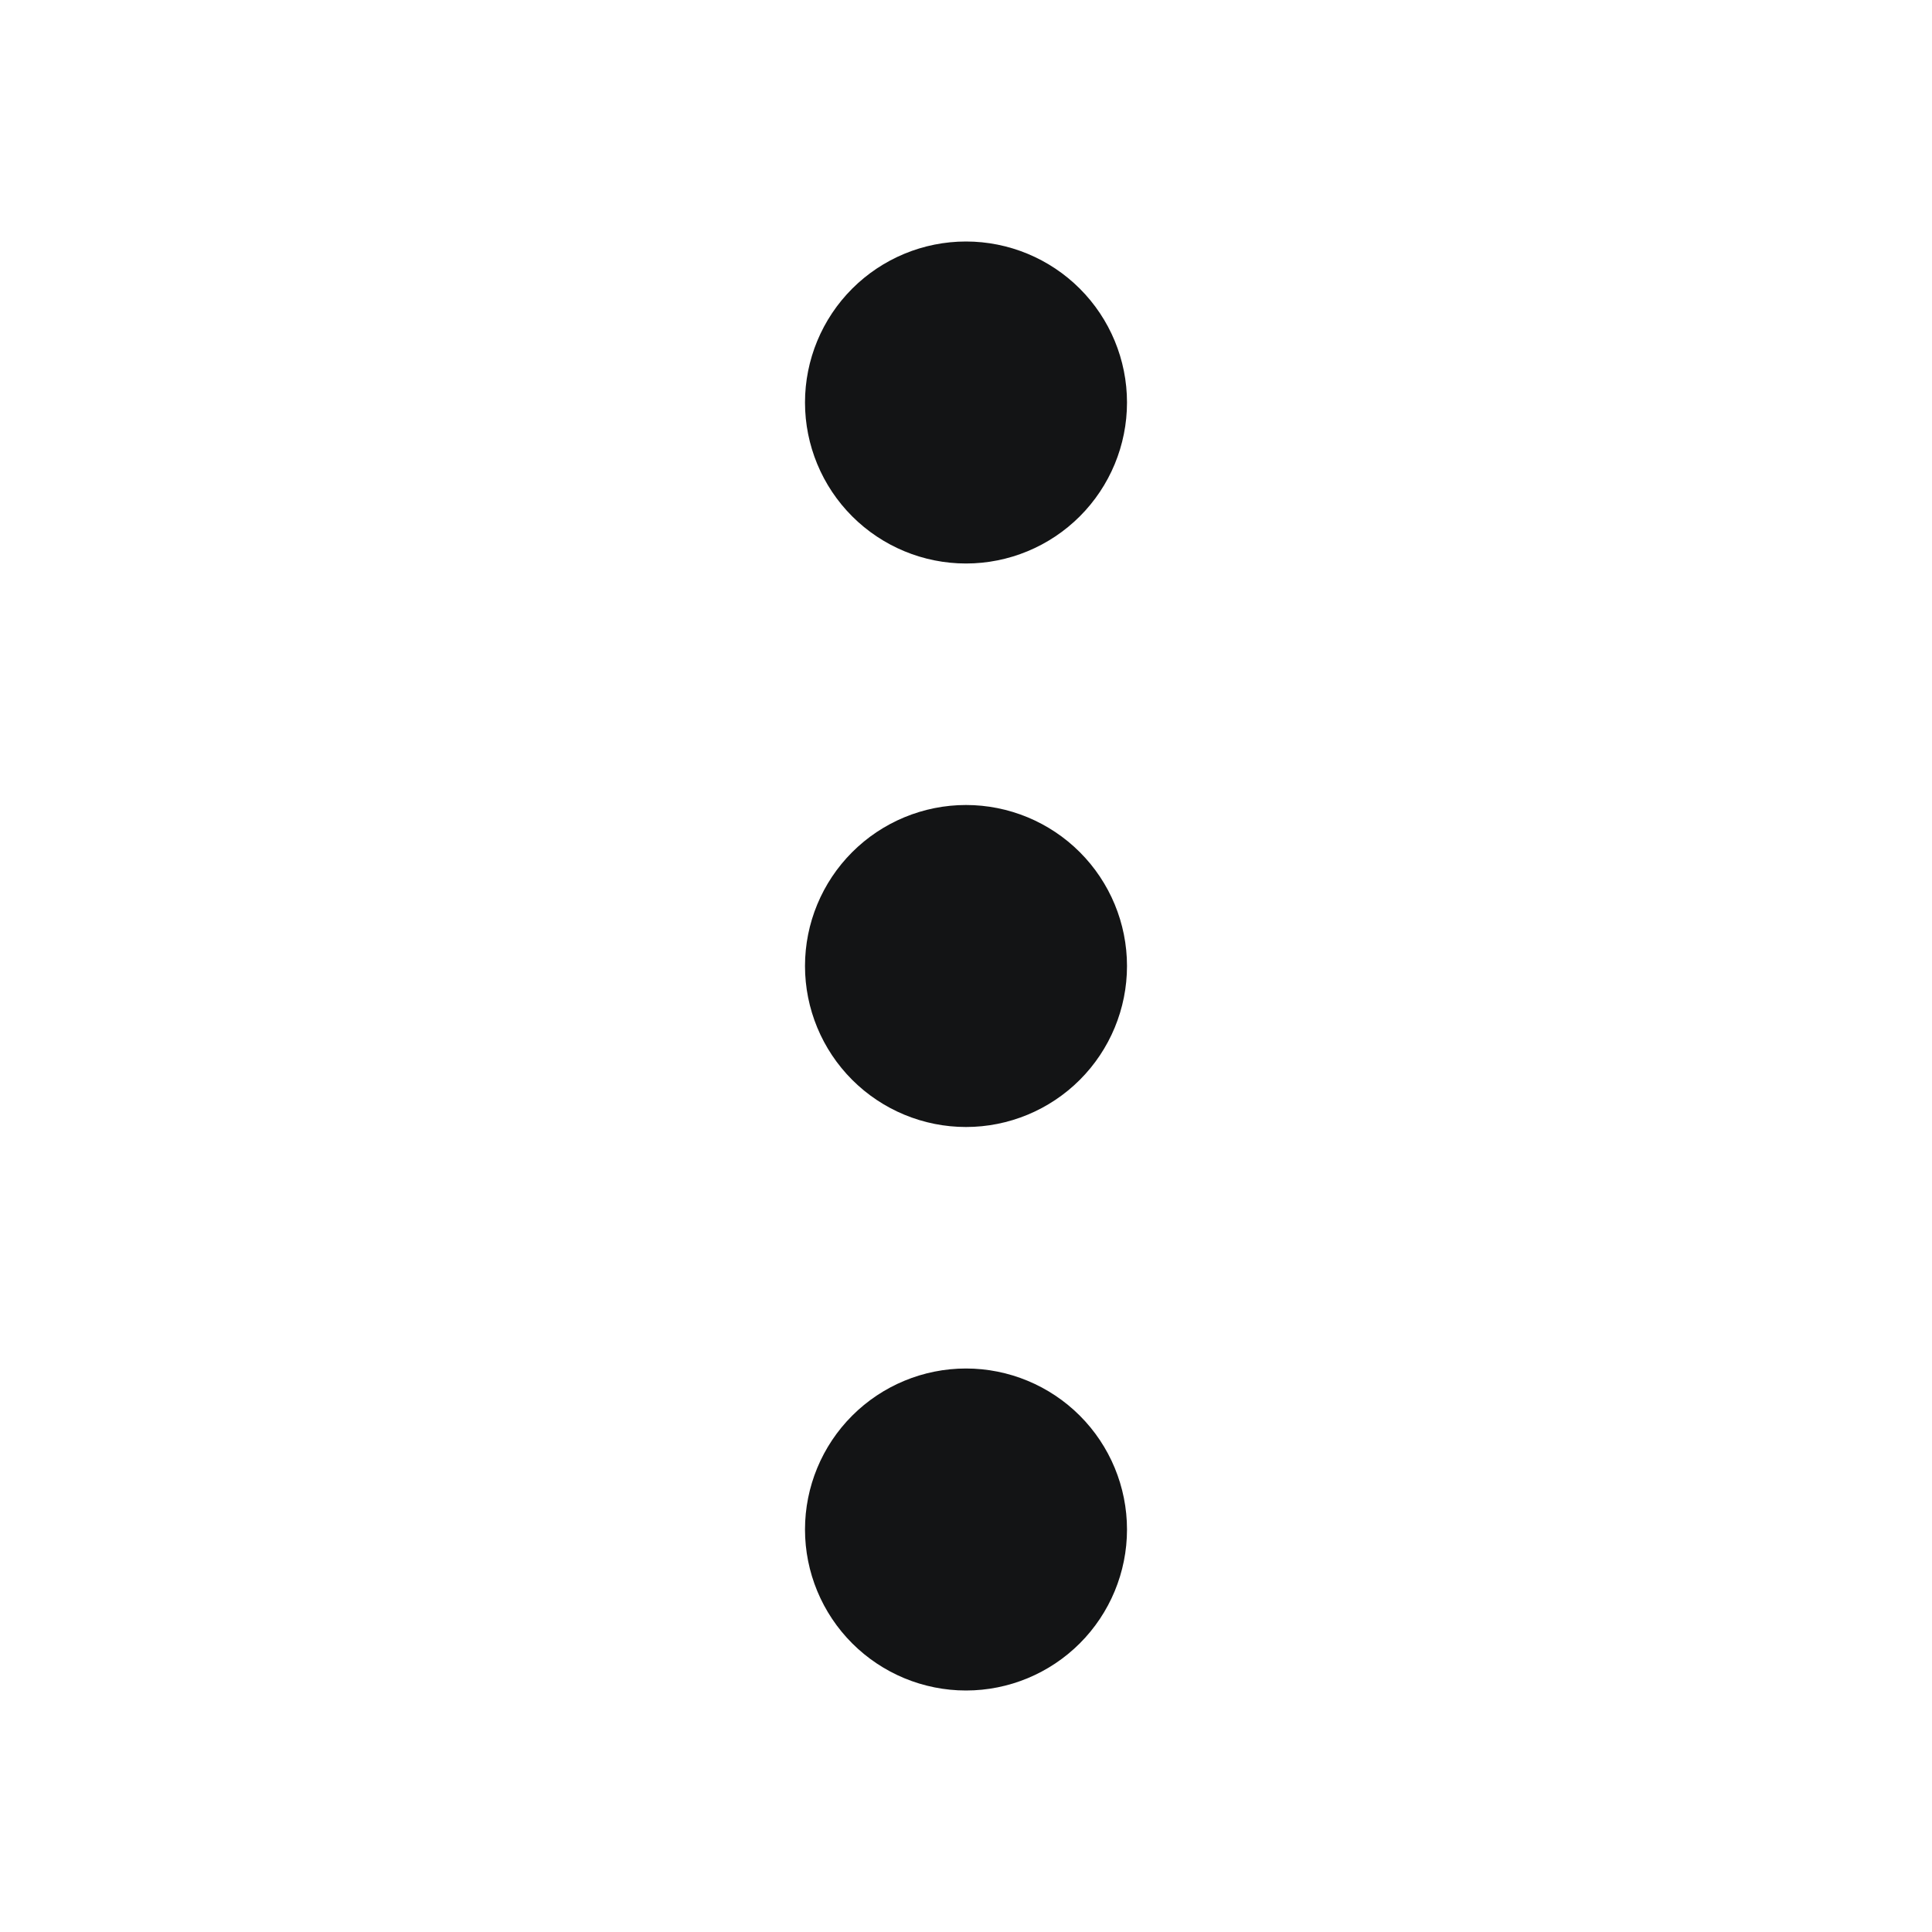
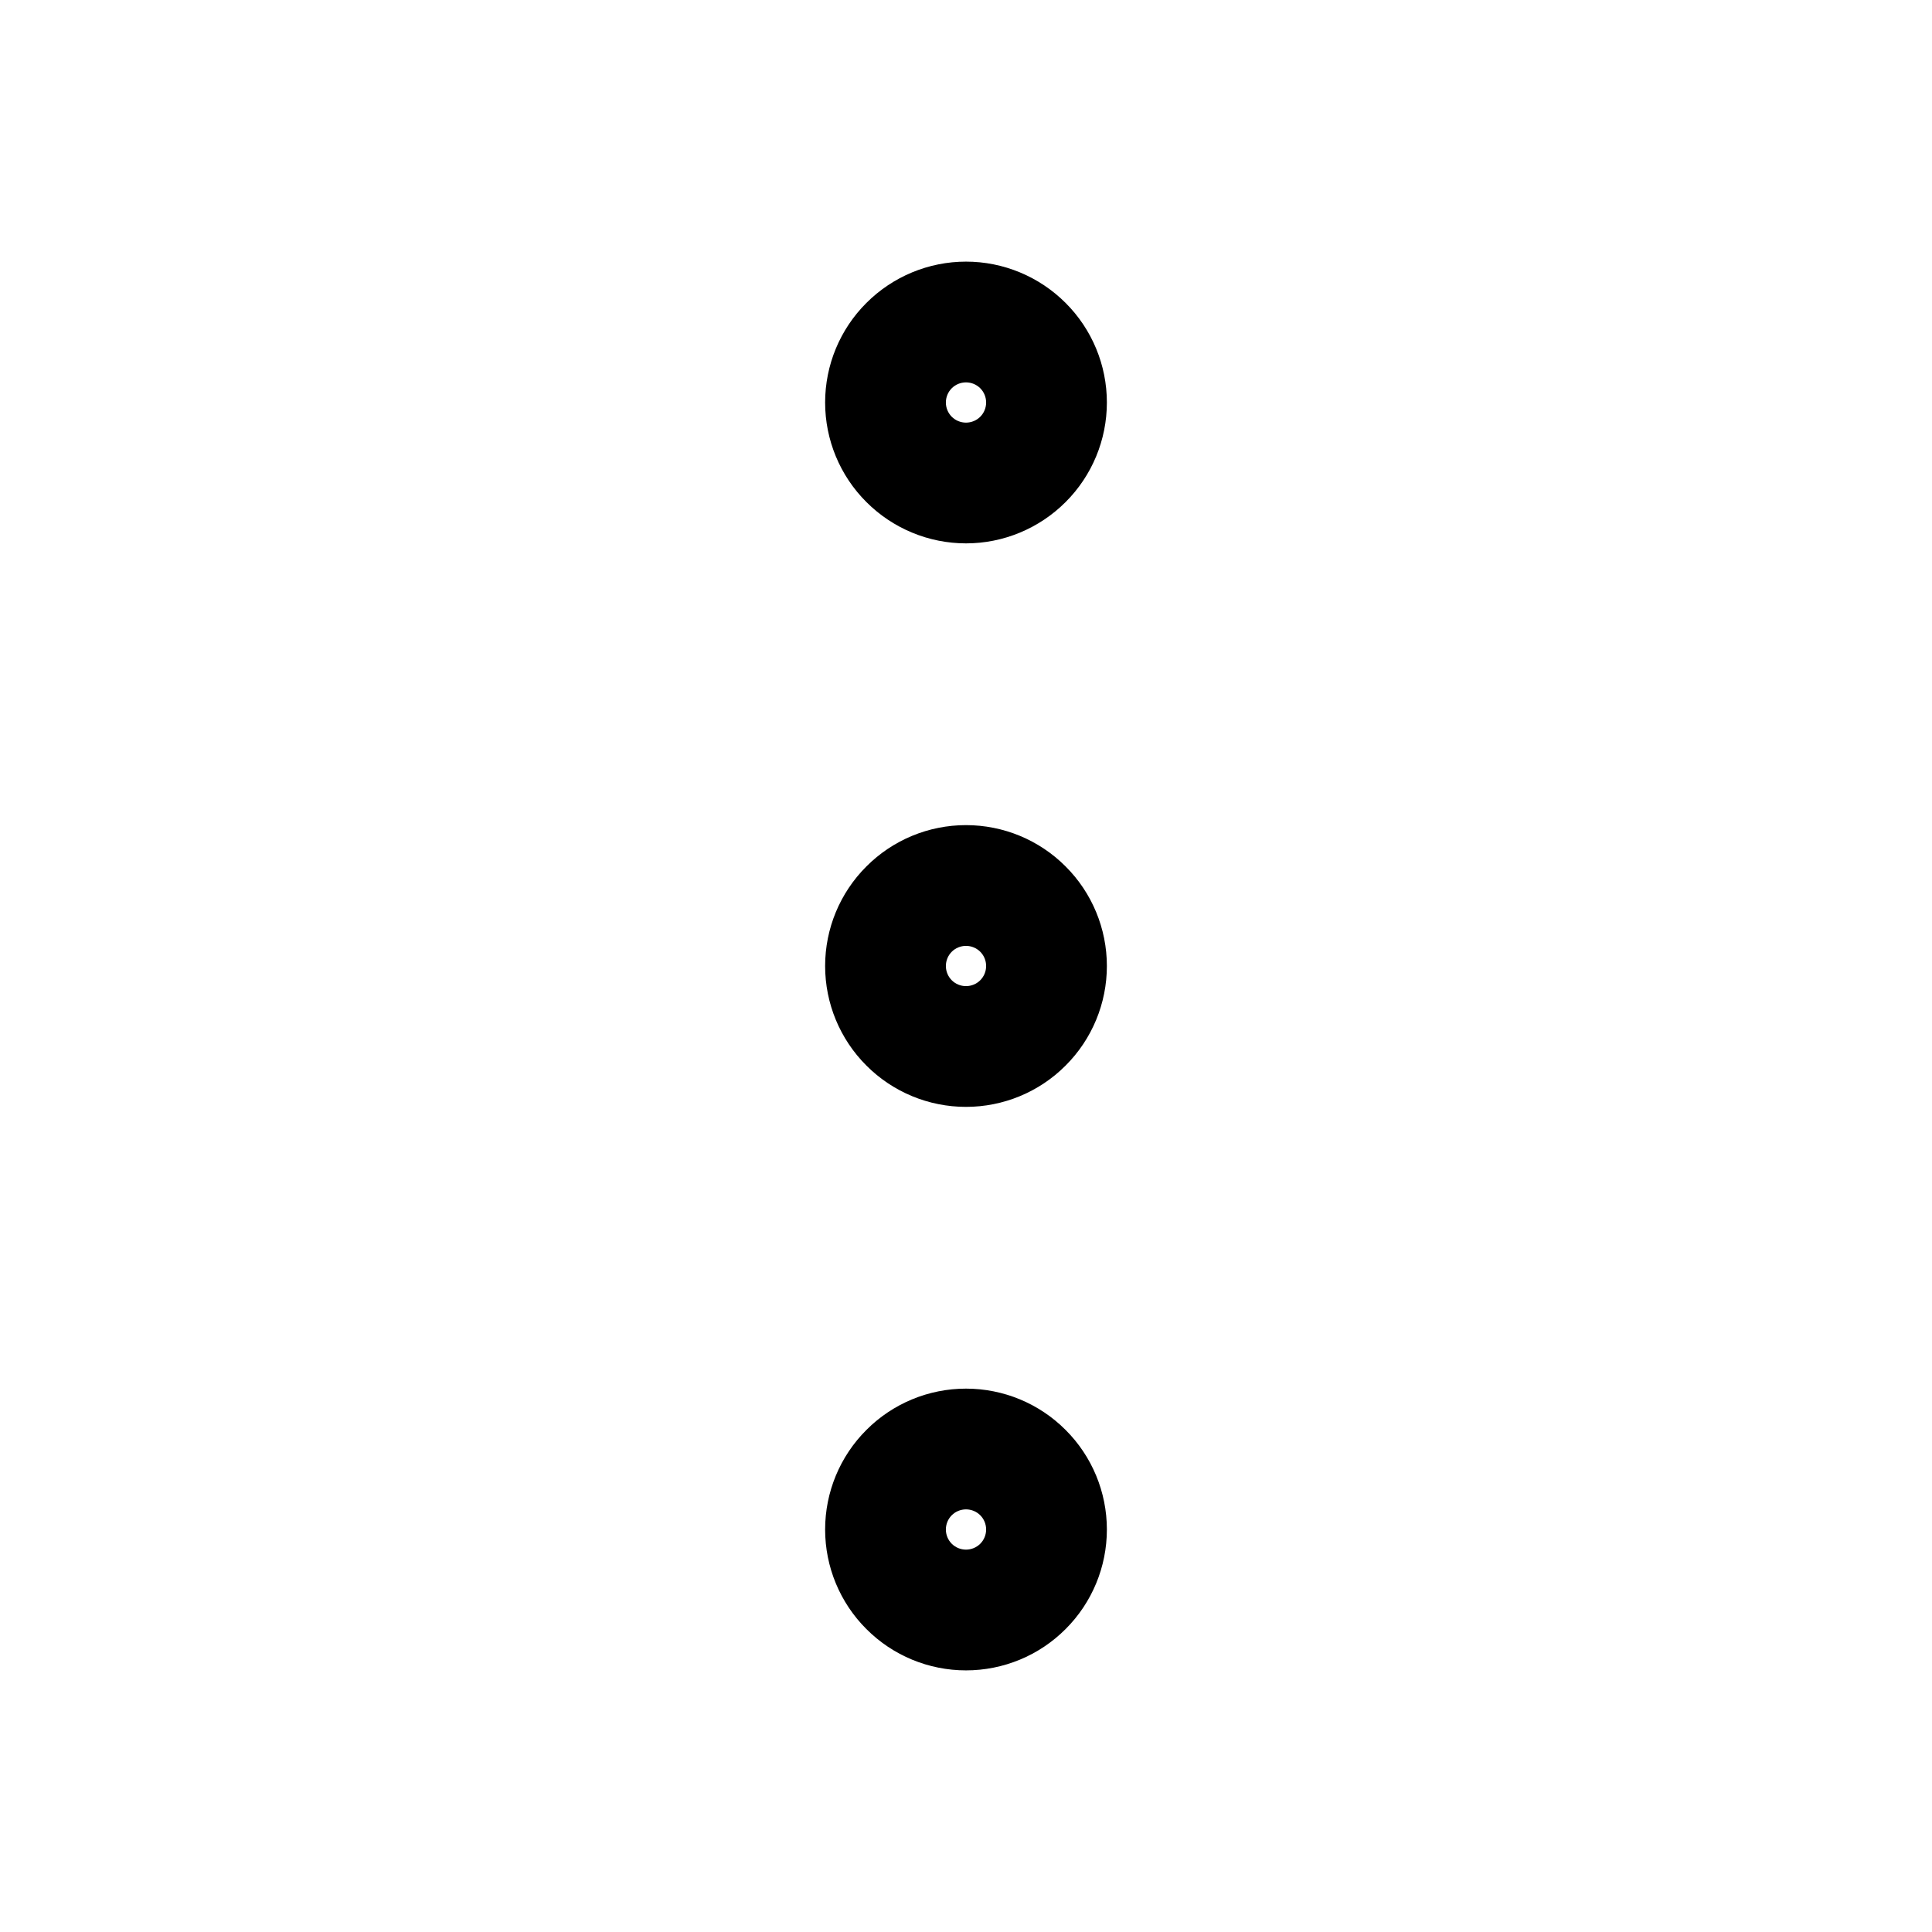
<svg xmlns="http://www.w3.org/2000/svg" width="24" height="24" viewBox="0 0 24 24" fill="none">
-   <path d="M10 19C10 18.47 10.211 17.961 10.586 17.586C10.961 17.211 11.47 17 12 17C12.53 17 13.039 17.211 13.414 17.586C13.789 17.961 14 18.47 14 19C14 19.53 13.789 20.039 13.414 20.414C13.039 20.789 12.53 21 12 21C11.47 21 10.961 20.789 10.586 20.414C10.211 20.039 10 19.53 10 19ZM10 12C10 11.47 10.211 10.961 10.586 10.586C10.961 10.211 11.47 10 12 10C12.53 10 13.039 10.211 13.414 10.586C13.789 10.961 14 11.47 14 12C14 12.53 13.789 13.039 13.414 13.414C13.039 13.789 12.53 14 12 14C11.47 14 10.961 13.789 10.586 13.414C10.211 13.039 10 12.53 10 12ZM10 5C10 4.47 10.211 3.961 10.586 3.586C10.961 3.211 11.47 3 12 3C12.53 3 13.039 3.211 13.414 3.586C13.789 3.961 14 4.47 14 5C14 5.53 13.789 6.039 13.414 6.414C13.039 6.789 12.53 7 12 7C11.47 7 10.961 6.789 10.586 6.414C10.211 6.039 10 5.53 10 5Z" fill="#131415" />
+   <path d="M12.25 19C12.25 18.934 12.224 18.87 12.177 18.823C12.13 18.776 12.066 18.75 12 18.75C11.934 18.75 11.87 18.776 11.823 18.823C11.776 18.87 11.75 18.934 11.75 19C11.75 19.066 11.776 19.13 11.823 19.177C11.87 19.224 11.934 19.25 12 19.25C12.066 19.25 12.13 19.224 12.177 19.177C12.224 19.13 12.25 19.066 12.25 19ZM12.25 12C12.25 11.934 12.224 11.87 12.177 11.823C12.13 11.776 12.066 11.75 12 11.75C11.934 11.75 11.87 11.776 11.823 11.823C11.776 11.87 11.75 11.934 11.75 12C11.75 12.066 11.776 12.13 11.823 12.177C11.87 12.224 11.934 12.25 12 12.25C12.066 12.25 12.13 12.224 12.177 12.177C12.224 12.13 12.25 12.066 12.25 12ZM12.25 5C12.25 4.934 12.224 4.87 12.177 4.823C12.13 4.776 12.066 4.75 12 4.75C11.934 4.75 11.87 4.776 11.823 4.823C11.776 4.87 11.75 4.934 11.75 5C11.75 5.066 11.776 5.13 11.823 5.177C11.87 5.224 11.934 5.25 12 5.25C12.066 5.25 12.13 5.224 12.177 5.177C12.224 5.13 12.25 5.066 12.25 5ZM13.75 19C13.75 19.464 13.566 19.909 13.237 20.237C12.909 20.566 12.464 20.75 12 20.75C11.536 20.75 11.091 20.566 10.763 20.237C10.434 19.909 10.25 19.464 10.25 19C10.25 18.536 10.434 18.091 10.763 17.763C11.091 17.434 11.536 17.25 12 17.25C12.464 17.25 12.909 17.434 13.237 17.763C13.566 18.091 13.75 18.536 13.75 19ZM13.75 12C13.75 12.464 13.566 12.909 13.237 13.237C12.909 13.566 12.464 13.75 12 13.75C11.536 13.75 11.091 13.566 10.763 13.237C10.434 12.909 10.25 12.464 10.25 12C10.25 11.536 10.434 11.091 10.763 10.763C11.091 10.434 11.536 10.25 12 10.25C12.464 10.25 12.909 10.434 13.237 10.763C13.566 11.091 13.75 11.536 13.75 12ZM13.75 5C13.75 5.464 13.566 5.909 13.237 6.237C12.909 6.565 12.464 6.75 12 6.75C11.536 6.75 11.091 6.565 10.763 6.237C10.434 5.909 10.25 5.464 10.25 5C10.25 4.536 10.434 4.091 10.763 3.763C11.091 3.435 11.536 3.25 12 3.25C12.464 3.25 12.909 3.435 13.237 3.763C13.566 4.091 13.75 4.536 13.75 5Z" fill="black" />
</svg>
